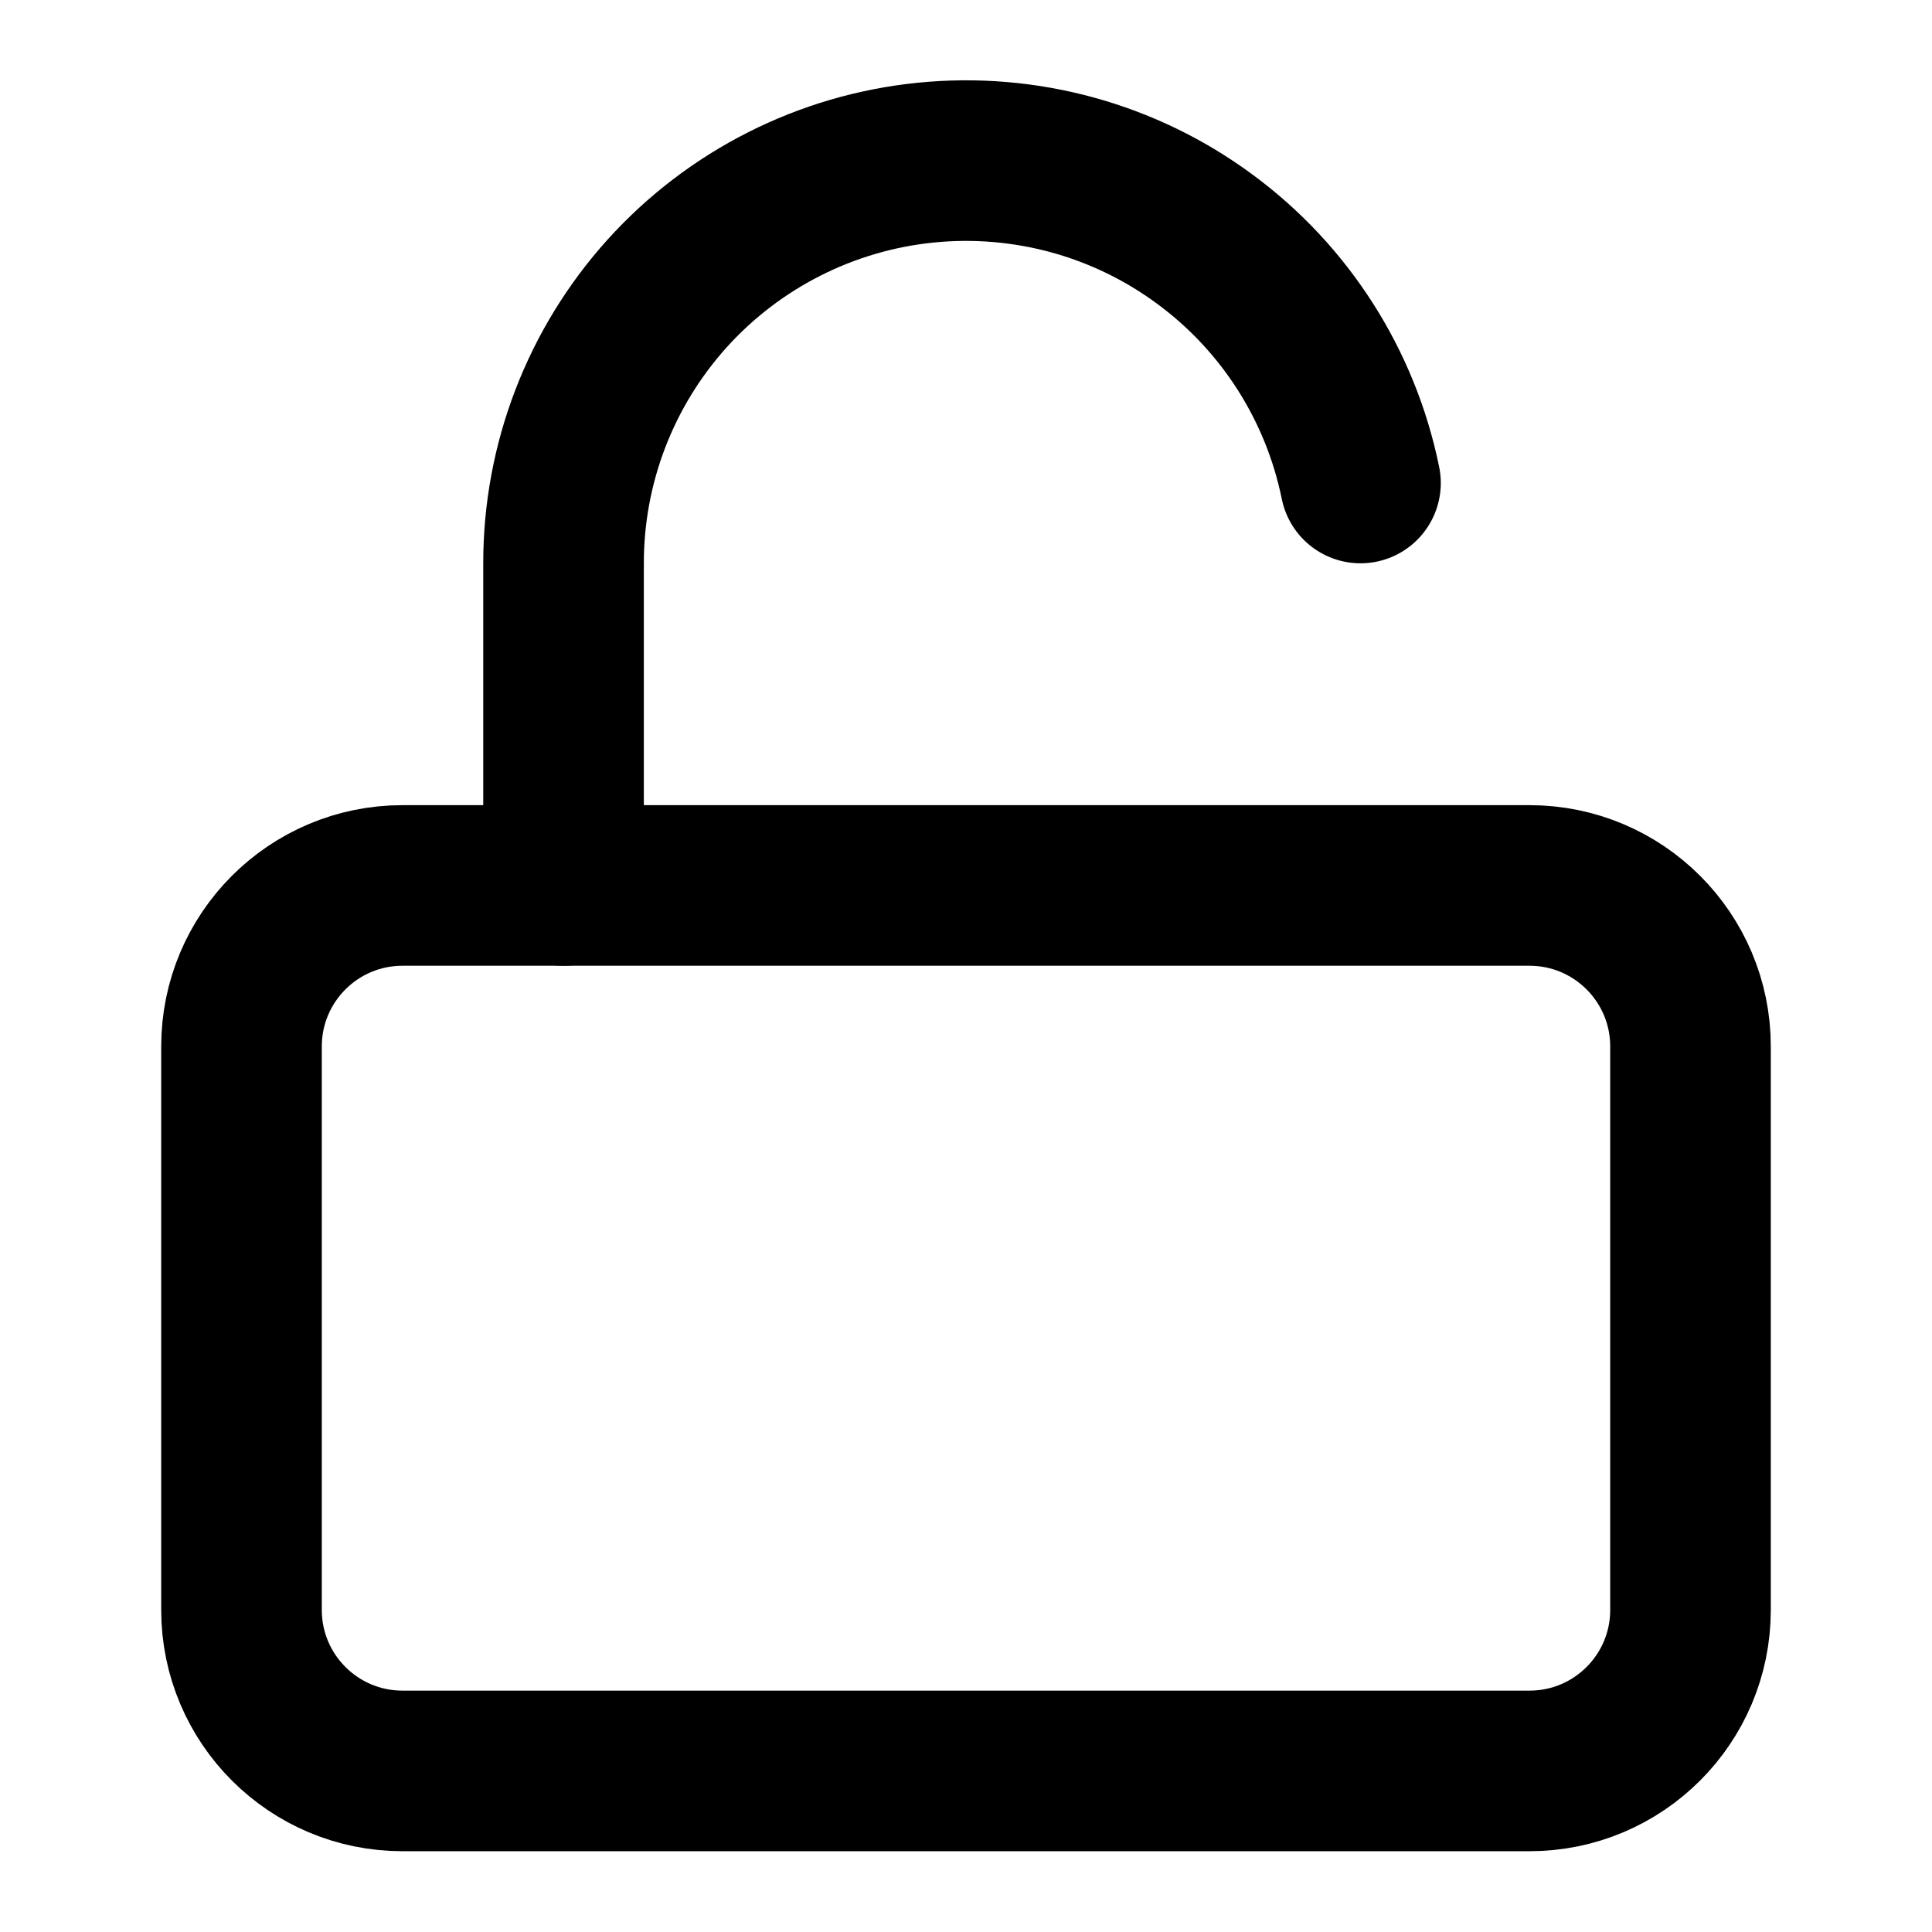
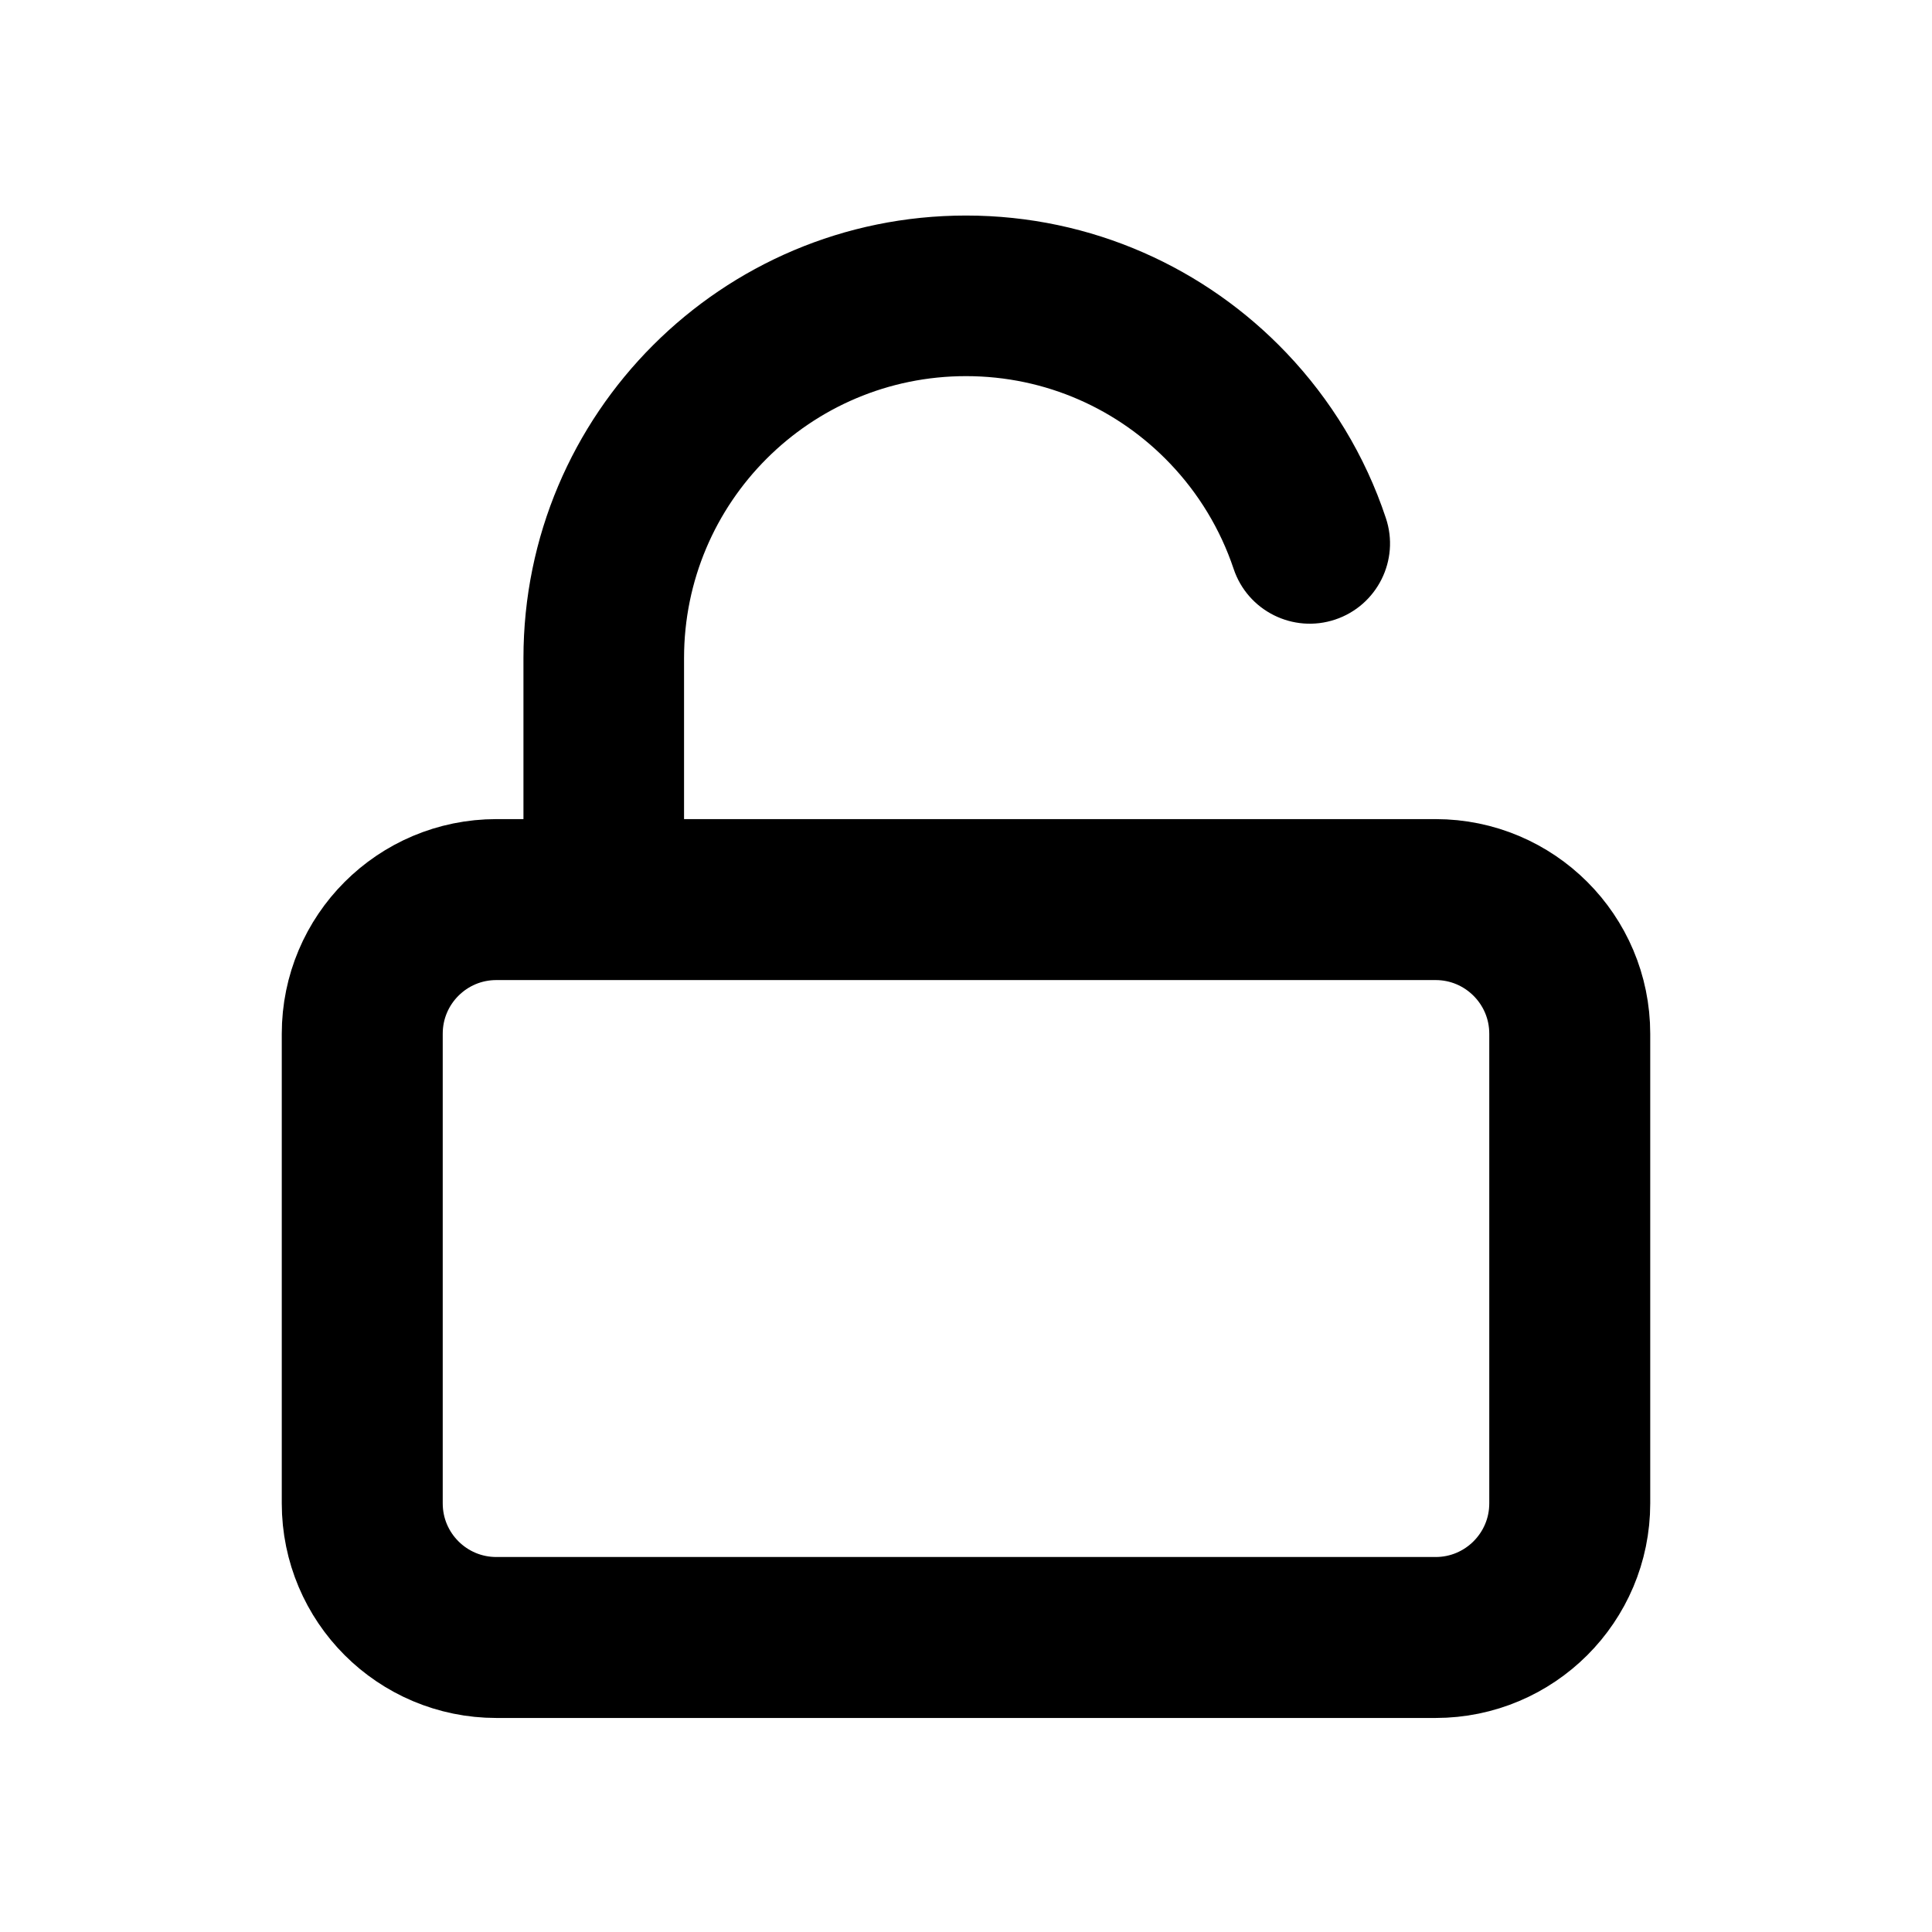
<svg xmlns="http://www.w3.org/2000/svg" width="16" height="16" viewBox="0 0 16 16" fill="none">
-   <path d="M12.667 7.333H3.333C2.597 7.333 2 7.93 2 8.666V13.333C2 14.069 2.597 14.666 3.333 14.666H12.667C13.403 14.666 14 14.069 14 13.333V8.666C14 7.93 13.403 7.333 12.667 7.333Z" stroke="currentColor" stroke-width="1.33" stroke-linecap="round" stroke-linejoin="round" />
-   <path d="M4.667 7.333V4.667C4.666 3.84 4.972 3.043 5.526 2.429C6.08 1.816 6.843 1.43 7.665 1.347C8.488 1.264 9.312 1.489 9.977 1.98C10.643 2.47 11.102 3.19 11.267 4" stroke="currentColor" stroke-width="1.33" stroke-linecap="round" stroke-linejoin="round" />
+   <path d="M11.889 7.45H4.111C3.497 7.45 3 7.947 3 8.561V12.45C3 13.064 3.497 13.561 4.111 13.561H11.889C12.502 13.561 13 13.064 13 12.45V8.561C13 7.947 12.502 7.45 11.889 7.45Z" stroke="currentColor" stroke-width="1.333" stroke-linecap="round" stroke-linejoin="round" />
+   <path d="M10.172 3.38L10.653 2.922L10.653 2.922L10.172 3.38ZM10.216 4.71C10.332 5.059 10.709 5.247 11.057 5.131C11.405 5.015 11.594 4.638 11.477 4.29L10.216 4.71ZM5.665 5.45C5.665 4.16 6.71 3.115 8 3.115V1.785C5.976 1.785 4.335 3.426 4.335 5.45H5.665ZM4.335 5.45V7.45H5.665V5.45H4.335ZM8 3.115C8.665 3.115 9.264 3.392 9.69 3.839L10.653 2.922C9.986 2.222 9.044 1.785 8 1.785V3.115ZM9.69 3.839C9.925 4.085 10.106 4.382 10.216 4.71L11.477 4.29C11.305 3.772 11.02 3.307 10.653 2.922L9.69 3.839Z" stroke="transparent" fill="currentColor" />
</svg>
